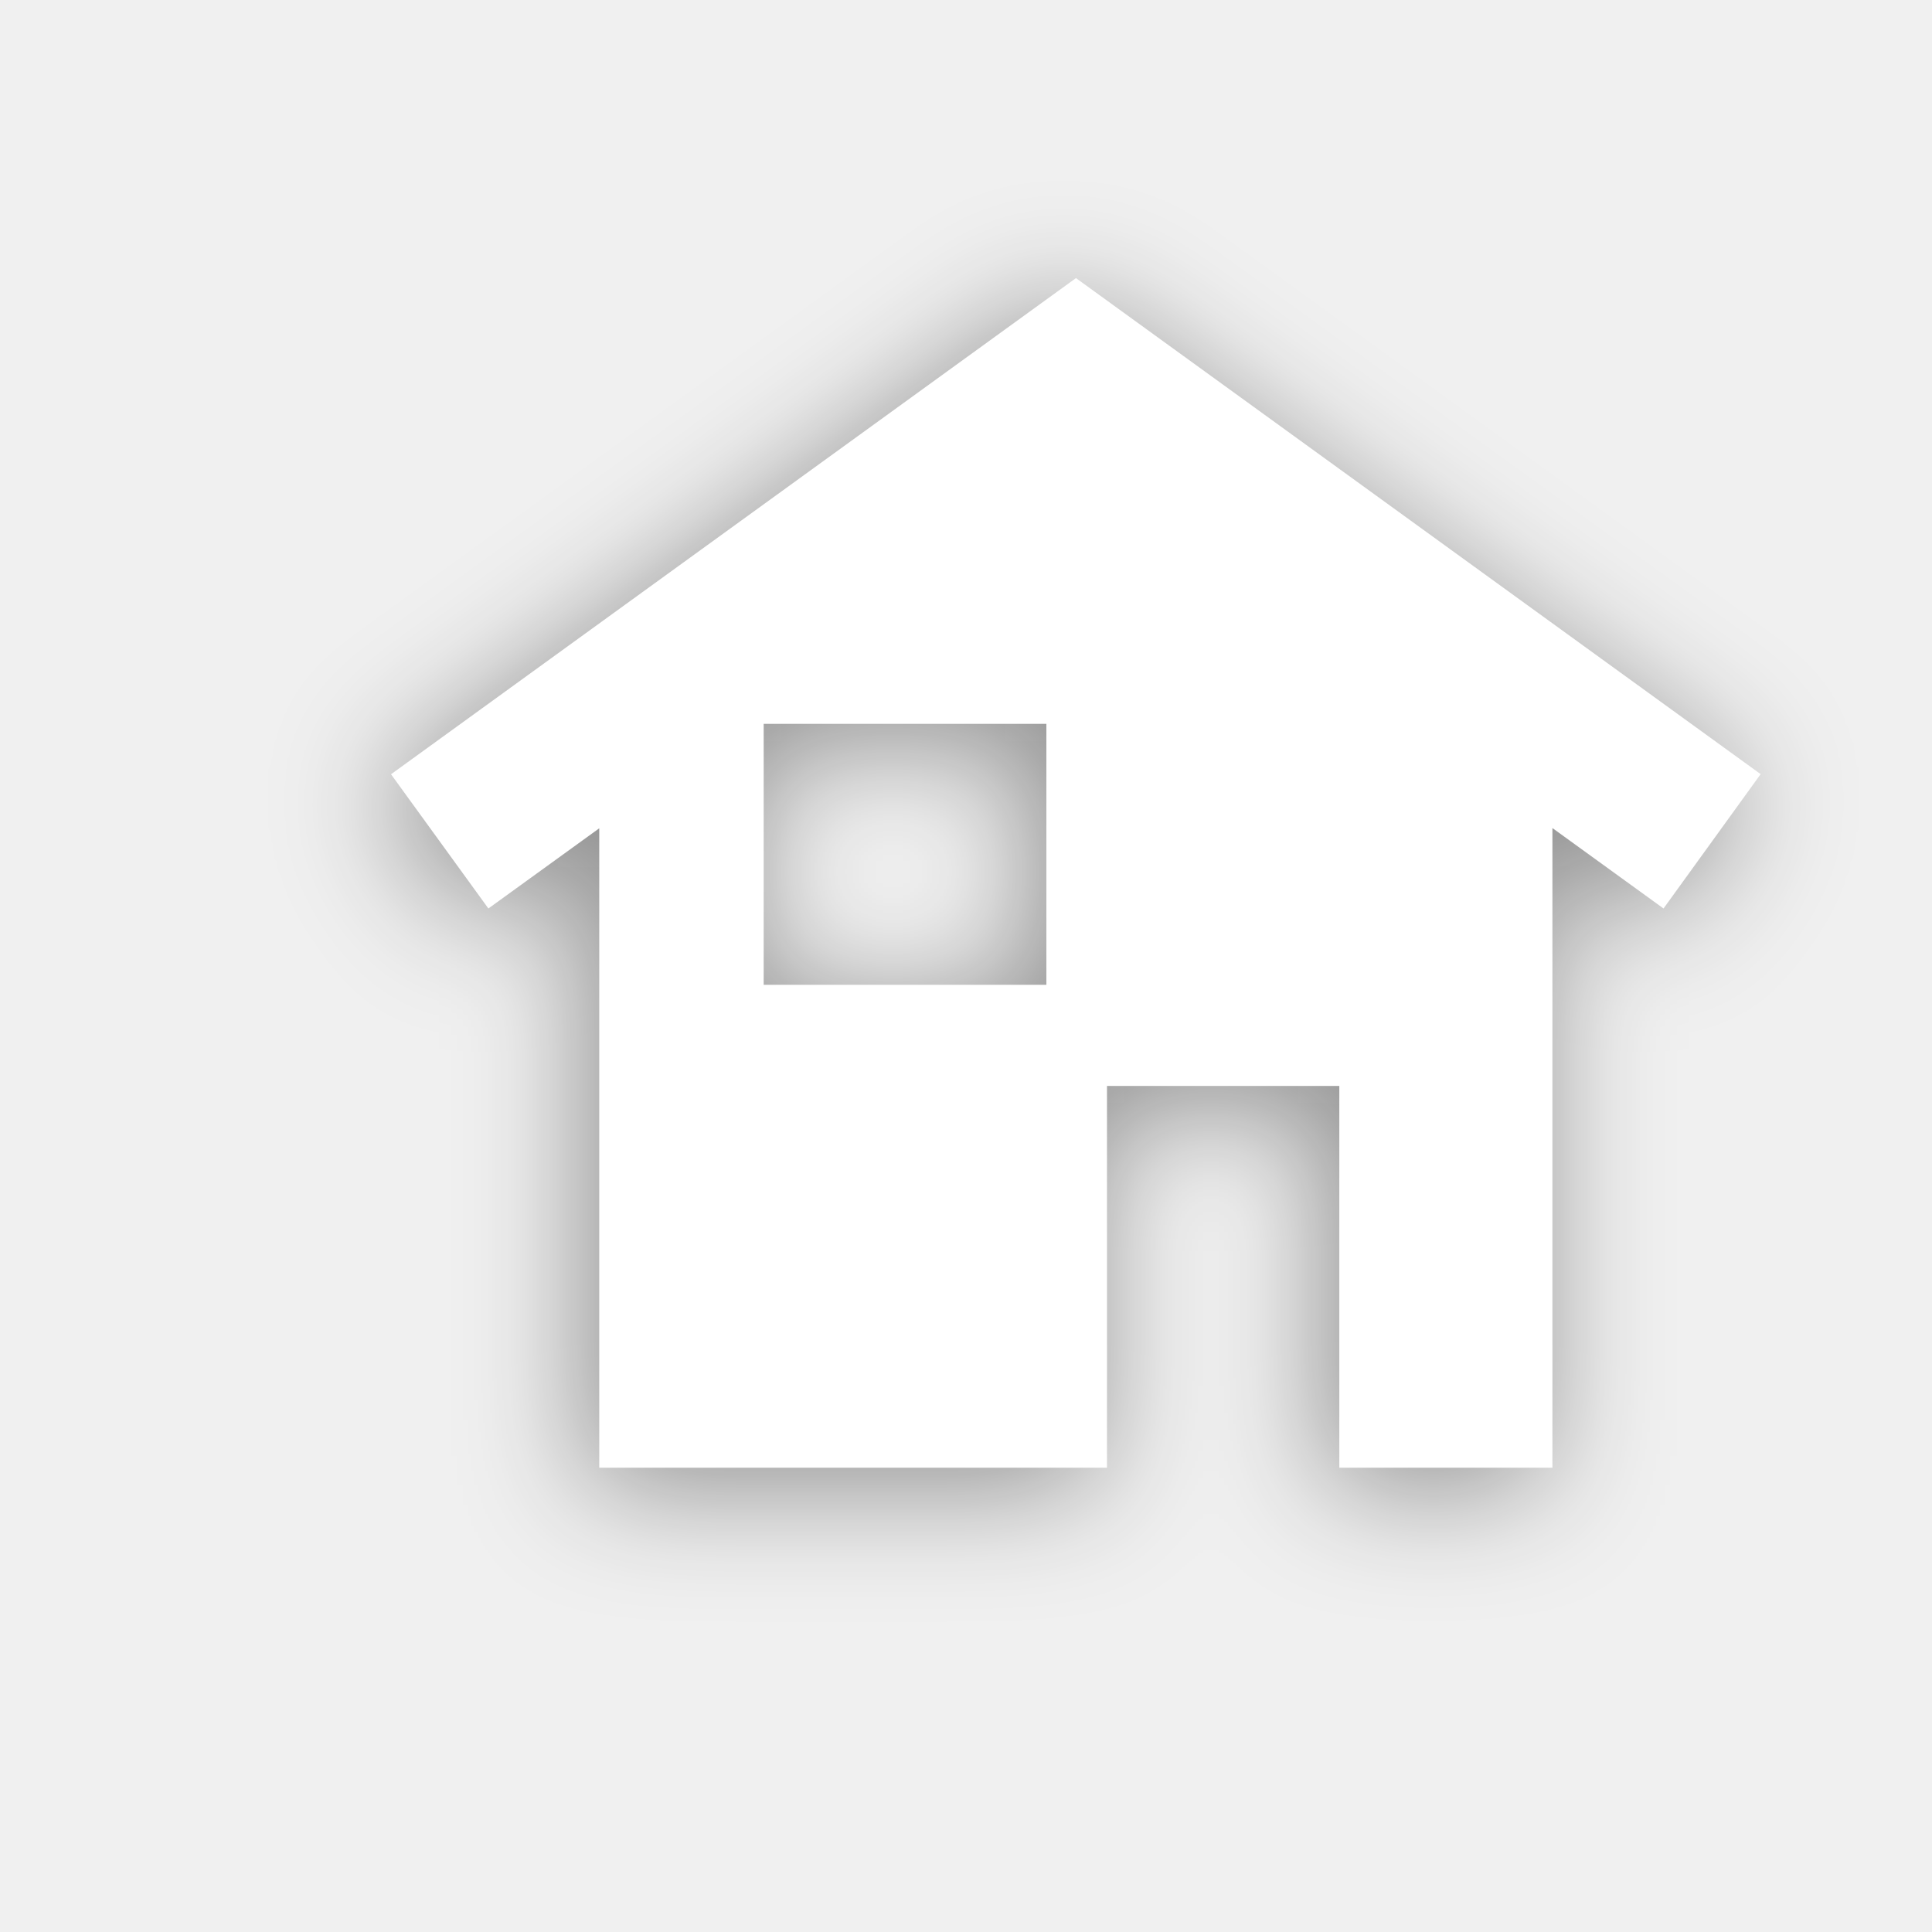
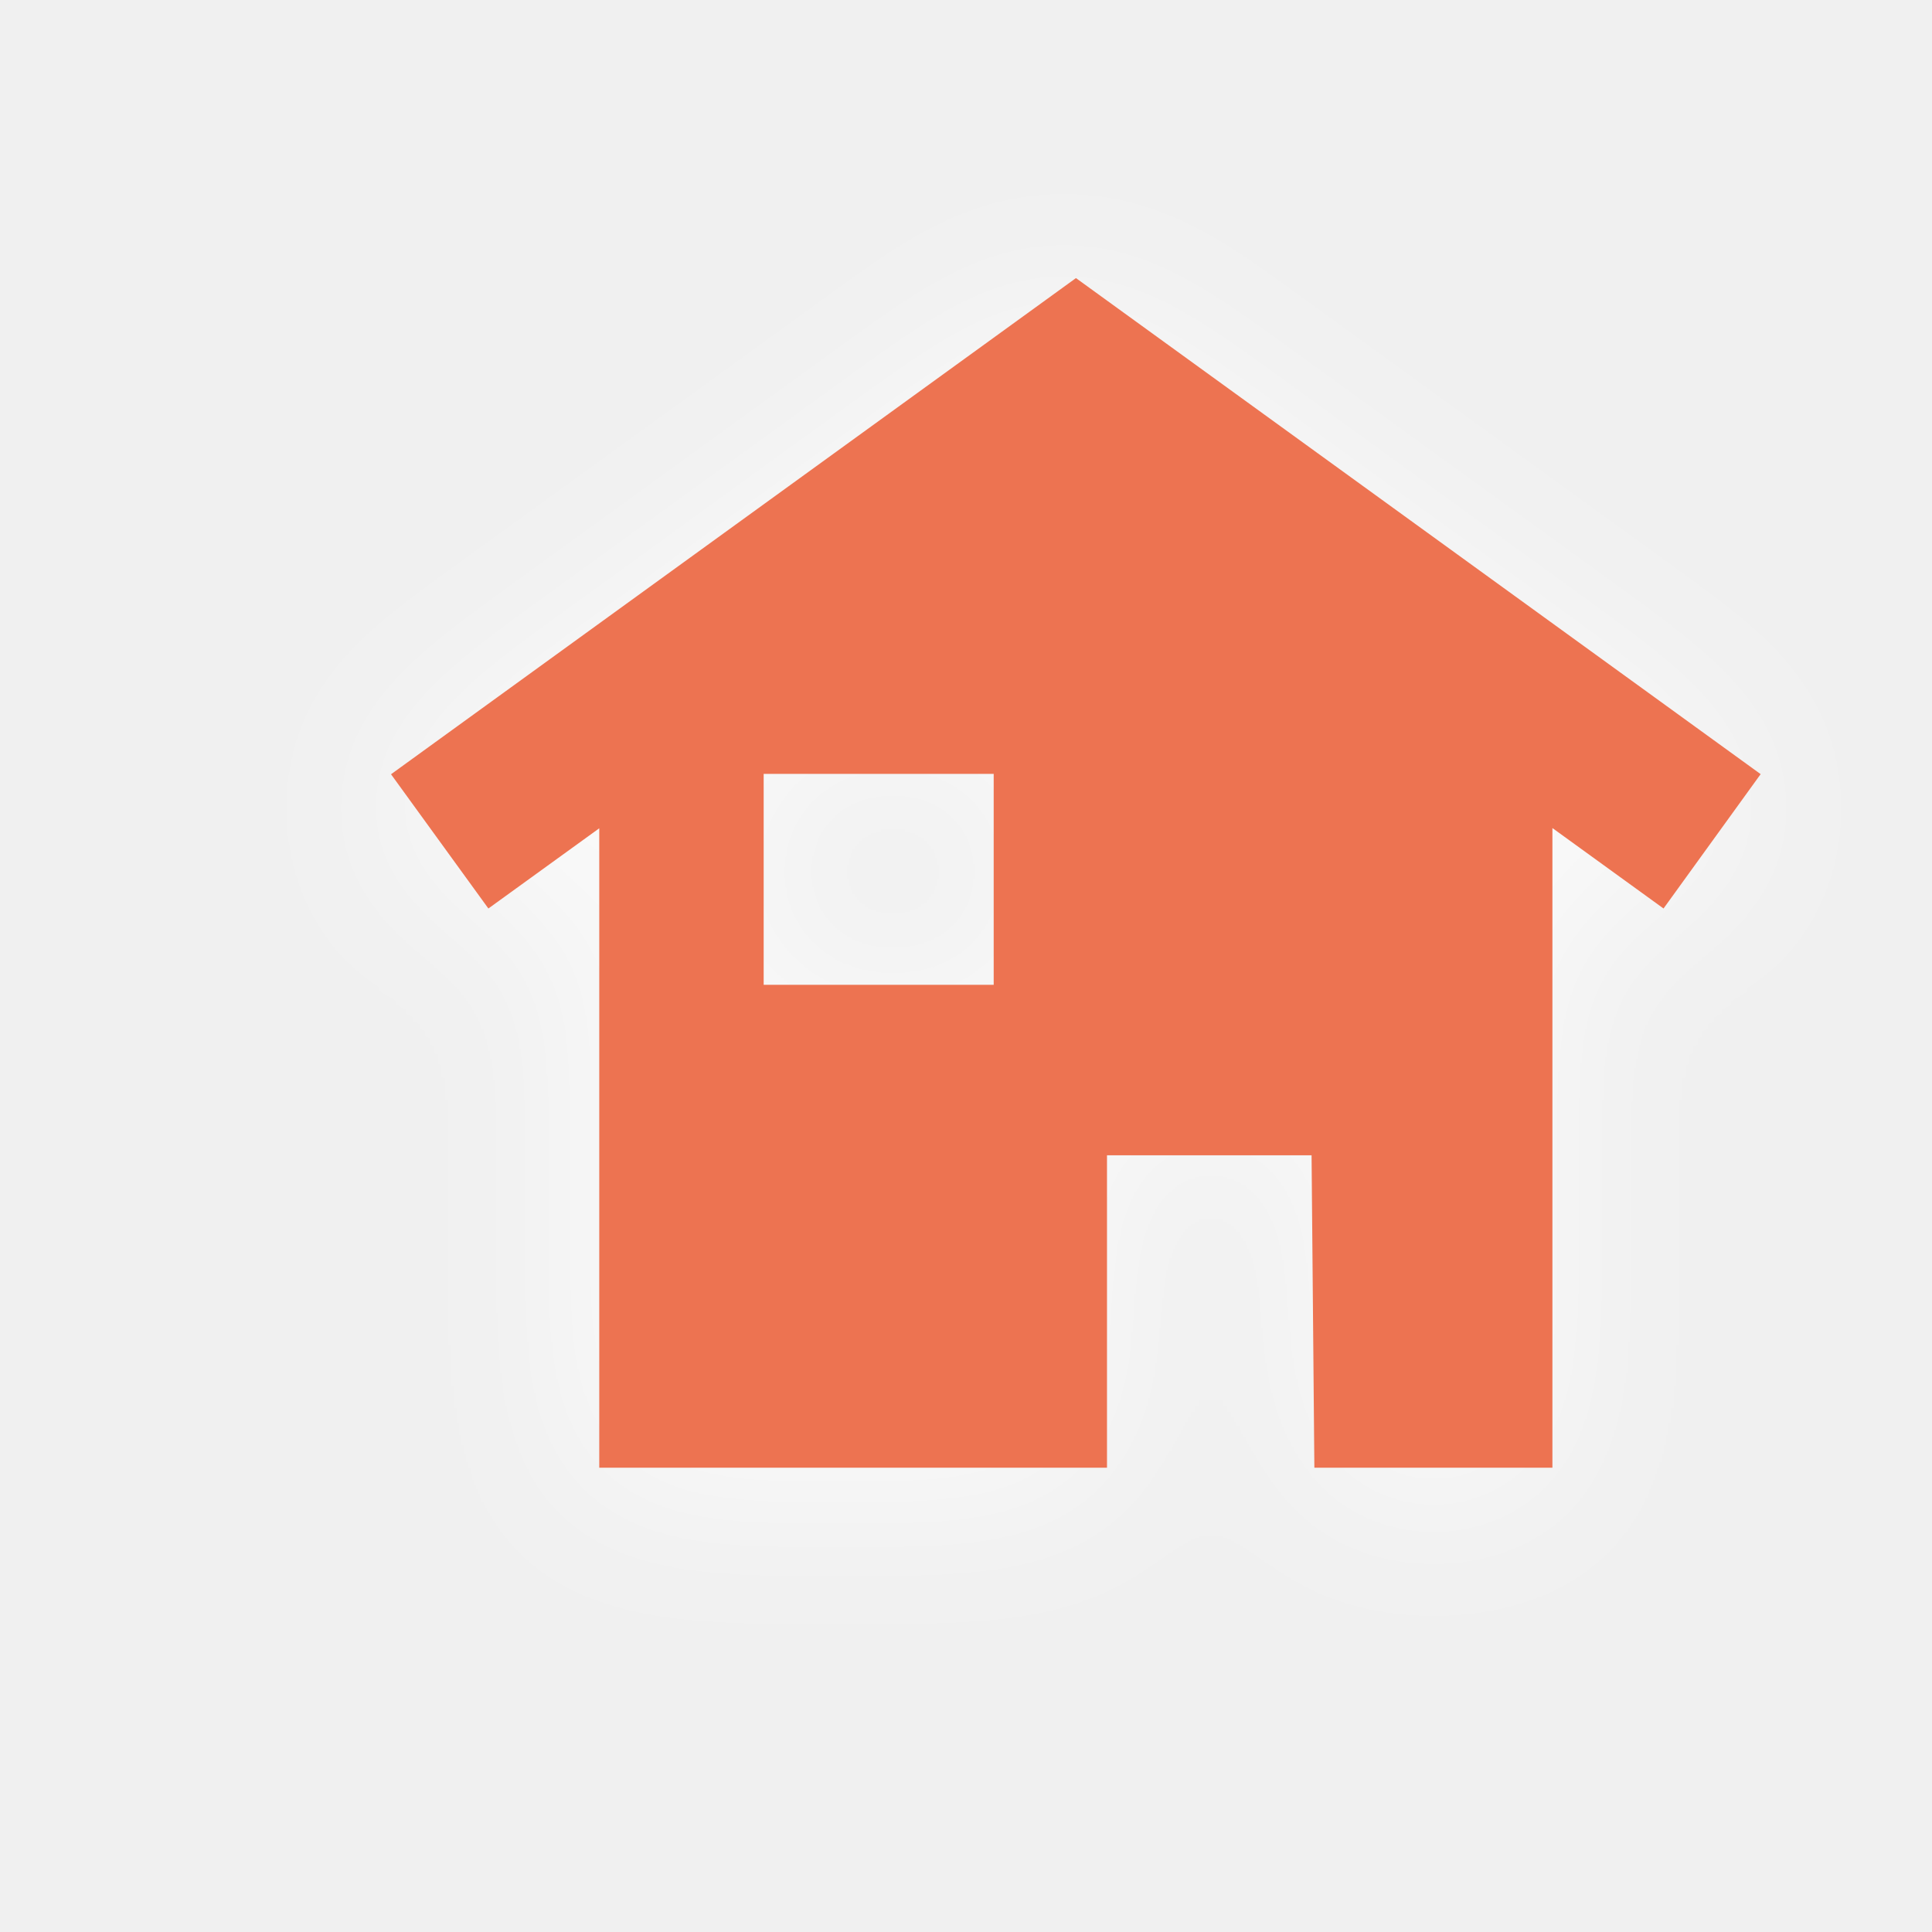
<svg xmlns="http://www.w3.org/2000/svg" width="60" height="60" viewBox="0 0 15.875 15.875" version="1.1" id="svg1">
  <defs id="defs1">
-     <filter style="color-interpolation-filters:sRGB" id="filter1" x="-0.109" y="-0.125" width="1.218" height="1.251">
-       <feGaussianBlur stdDeviation="0.469" id="feGaussianBlur1" />
+     <filter style="color-interpolation-filters:sRGB" id="filter1" x="-0.152" y="-0.175" width="1.303" height="1.349">
+       <feGaussianBlur stdDeviation="0.653" id="feGaussianBlur1" />
+     </filter>
+     <filter style="color-interpolation-filters:sRGB" id="filter38" x="-0.035" y="-0.108" width="1.07" height="1.216">
+       <feGaussianBlur stdDeviation="0.388" id="feGaussianBlur38" />
    </filter>
  </defs>
  <g id="layer1">
-     <path id="path9-2" style="color:#000000;opacity:0.41;mix-blend-mode:normal;fill:#020202;fill-opacity:1;stroke-width:0.918;-inkscape-stroke:none;filter:url(#filter1)" d="M 8.581,2.943 3.415,6.685 4.15,7.697 4.986,7.092 V 11.915 H 8.816 V 9.035 h 1.752 v 2.88 h 1.607 V 7.091 l 0.838,0.607 0.733,-1.013 z M 6.226,6.305 H 8.358 V 8.273 H 6.226 Z" transform="matrix(1.089513,0,0,1.089513,-0.6082268,-0.7791307)" />
-     <path id="path9" style="color:#000000;fill:#ffffff;stroke-width:1;-inkscape-stroke:none" d="M 8.841,2.285 3.213,6.362 4.013,7.465 4.924,6.806 V 12.06 H 9.096 V 8.923 h 1.909 v 3.137 h 1.751 V 6.804 l 0.913,0.661 0.798,-1.104 z M 6.275,5.948 h 2.323 v 2.144 H 6.275 Z" />
+     <path id="path9-2" style="color:#000000;opacity:0.713;mix-blend-mode:normal;fill:#ffffff;fill-opacity:1;stroke-width:0.918;-inkscape-stroke:none;filter:url(#filter1)" d="M 8.581,2.943 3.415,6.685 4.15,7.697 4.986,7.092 V 11.915 H 8.816 V 9.035 h 1.752 v 2.88 h 1.607 V 7.091 l 0.838,0.607 0.733,-1.013 z M 6.226,6.305 H 8.358 V 8.273 H 6.226 Z" transform="matrix(1.089513,0,0,1.089513,-0.6082268,-0.7791307)" />
+     <path id="path9" style="color:#000000;fill:#ed7351;fill-opacity:1;stroke-width:1;-inkscape-stroke:none" d="M 8.841,2.285 3.213,6.362 4.013,7.465 4.924,6.806 V 12.06 H 9.096 V 9.493 h 1.681 l 0.023,2.567 H 12.756 V 6.804 l 0.913,0.661 0.798,-1.104 z m -2.566,4.074 1.89,0 V 8.092 l -1.89,0 z" />
+     <path style="mix-blend-mode:multiply;fill:#6b6765;fill-opacity:1;stroke:#393939;stroke-width:0;stroke-linecap:round;stroke-linejoin:round;filter:url(#filter38)" d="m 27.101,19.848 1.591,0.336 -2.772,1.239 -8.774,-1.333 0.815,2.392 -2.616,1.414 c 0,0 -1.759,-0.782 -2.899,-0.566 -1.14,0.216 -4.761,2.035 -4.761,2.035 -1.43,-0.263 -1.989,-0.731 -4.086,-1.108 l 1.776,-2.554 5.516,-2.97 L 5.162,18.098 2.263,17.462 3.536,16.755 Z" id="path38" transform="matrix(1.188683,0,0,1.188683,-35.19573,-12.11069)" />
+     <g id="g32" transform="matrix(0.6305785,-0.02893894,0.02893894,0.6305785,17.69835,-10.49997)" style="stroke-width:1.584">
+       <path style="opacity:1;fill:#ed7351;fill-opacity:1;stroke:#393939;stroke-width:0;stroke-linecap:round;stroke-linejoin:round" d="m -79.527,20.878 c 0.02,0.617 0.115,5.357 0.186,5.639 0.071,0.283 0.177,0.601 0.636,0.707 0.46,0.106 12.87,2.228 12.87,2.228 0,0 4.879,-1.556 5.021,-1.556 0.141,0 0.035,-6.152 0,-6.364 -0.035,-0.212 -0.601,-0.247 -0.99,-0.283 -0.389,-0.035 -12.622,-1.945 -12.835,-1.945 -0.156,0 -2.719,0.588 -4.052,1.022 -0.482,0.157 -0.846,0.244 -0.836,0.551 z" id="path30" />
+       <path style="opacity:1;fill:#fea678;fill-opacity:1;stroke:#393939;stroke-width:0;stroke-linecap:round;stroke-linejoin:round" d="m -79.354,20.651 c 1.025,0.225 12.651,2.275 13.051,2.325 0.4,0.05 0.15,0.7 0.15,1.55 0,0.85 -0.075,3.85 -0.05,4.2 0.025,0.35 0.175,0.675 -0.825,0.475 -1,-0.2 -11.401,-1.975 -11.726,-2.15 -0.325,-0.175 -0.55,-0.125 -0.6,-1 -0.05,-0.875 -0.375,-5.275 0,-5.4 z" id="path31" />
+       <path style="opacity:1;fill:#85251f;fill-opacity:1;stroke:#393939;stroke-width:0;stroke-linecap:round;stroke-linejoin:round" d="m -66.053,23.051 c 0.525,-0.175 4.725,-1.275 4.95,-1.375 0.225,-0.1 0.35,-0.1 0.325,0.3 -0.025,0.4 0.025,5.525 0,5.65 -0.025,0.125 -0.25,0.225 -0.675,0.325 -0.425,0.1 -4.2,1.45 -4.425,1.45 -0.225,0 -0.375,0 -0.375,-0.45 0,-0.45 0.225,-5.95 0.2,-5.9 z" id="path32" />
+     </g>
+     <g id="g32-5" transform="matrix(0.6312422,0,0,0.6312422,27.42942,-6.956113)" style="stroke-width:1.584">
+       <path style="opacity:1;fill:#ed7351;fill-opacity:1;stroke:#393939;stroke-width:0;stroke-linecap:round;stroke-linejoin:round" d="m -79.527,20.878 c 0.02,0.617 0.115,5.357 0.186,5.639 0.071,0.283 0.177,0.601 0.636,0.707 0.46,0.106 12.87,2.228 12.87,2.228 0,0 4.879,-1.556 5.021,-1.556 0.141,0 0.035,-6.152 0,-6.364 -0.035,-0.212 -0.601,-0.247 -0.99,-0.283 -0.389,-0.035 -12.622,-1.945 -12.835,-1.945 -0.156,0 -2.719,0.588 -4.052,1.022 -0.482,0.157 -0.846,0.244 -0.836,0.551 z" id="path30-9" />
+       <path style="opacity:1;fill:#fea678;fill-opacity:1;stroke:#393939;stroke-width:0;stroke-linecap:round;stroke-linejoin:round" d="m -79.354,20.651 c 1.025,0.225 12.651,2.275 13.051,2.325 0.4,0.05 0.15,0.7 0.15,1.55 0,0.85 -0.075,3.85 -0.05,4.2 0.025,0.35 0.175,0.675 -0.825,0.475 -1,-0.2 -11.401,-1.975 -11.726,-2.15 -0.325,-0.175 -0.55,-0.125 -0.6,-1 -0.05,-0.875 -0.375,-5.275 0,-5.4 z" id="path31-2" />
+       <path style="opacity:1;fill:#85251f;fill-opacity:1;stroke:#393939;stroke-width:0;stroke-linecap:round;stroke-linejoin:round" d="m -65.987,23.018 c 0.525,-0.175 4.659,-1.242 4.884,-1.342 0.225,-0.1 0.35,-0.1 0.325,0.3 -0.025,0.4 0.025,5.525 0,5.65 -0.025,0.125 -0.25,0.225 -0.675,0.325 -0.425,0.1 -3.967,1.383 -4.192,1.383 -0.225,0 -0.375,0 -0.375,-0.45 0,-0.45 0.009,-5.518 0.034,-5.867 z" id="path32-8" />
+     </g>
+     <g id="g32-5-6" transform="matrix(0.6311759,-0.00914574,0.00914574,0.6311759,36.31329,-6.11827)" style="stroke-width:1.584">
+       <path style="opacity:1;fill:#ed7351;fill-opacity:1;stroke:#393939;stroke-width:0;stroke-linecap:round;stroke-linejoin:round" d="m -79.527,20.878 c 0.02,0.617 0.115,5.357 0.186,5.639 0.071,0.283 0.177,0.601 0.636,0.707 0.46,0.106 12.87,2.228 12.87,2.228 0,0 4.879,-1.556 5.021,-1.556 0.141,0 0.489,-6.593 0.454,-6.805 -0.035,-0.212 -0.601,-0.247 -0.99,-0.283 -0.389,-0.035 -12.622,-1.945 -12.835,-1.945 -0.156,0 -3.173,1.029 -4.506,1.463 -0.482,0.157 -0.846,0.244 -0.836,0.551 z" id="path30-9-7" />
+       <path style="opacity:1;fill:#fea678;fill-opacity:1;stroke:#393939;stroke-width:0;stroke-linecap:round;stroke-linejoin:round" d="m -79.354,20.651 c 1.025,0.225 12.651,2.275 13.051,2.325 0.4,0.05 0.15,0.7 0.15,1.55 0,0.85 -0.075,3.85 -0.05,4.2 0.025,0.35 0.175,0.675 -0.825,0.475 -1,-0.2 -11.401,-1.975 -11.726,-2.15 -0.325,-0.175 -0.55,-0.125 -0.6,-1 -0.05,-0.875 -0.375,-5.275 0,-5.4 z" id="path31-2-9" />
+       <path style="opacity:1;fill:#a95227;fill-opacity:1;stroke:#393939;stroke-width:0;stroke-linecap:round;stroke-linejoin:round" d="m -66.053,23.051 c 0.525,-0.175 4.99,-1.648 5.215,-1.748 0.225,-0.1 0.35,-0.1 0.325,0.3 -0.025,0.4 -0.239,5.898 -0.264,6.023 -0.025,0.125 -0.25,0.225 -0.675,0.325 -0.425,0.1 -4.2,1.45 -4.425,1.45 -0.225,0 -0.375,0 -0.375,-0.45 0,-0.45 0.225,-5.95 0.2,-5.9 z" id="path32-8-5" />
+     </g>
+     <g id="g32-3" transform="matrix(0.6312422,0,0,0.6312422,22.92555,-12.02025)" style="stroke-width:1.584">
+       <path style="opacity:1;fill:#ed7351;fill-opacity:1;stroke:#393939;stroke-width:0;stroke-linecap:round;stroke-linejoin:round" d="m -79.527,20.878 c 0.02,0.617 0.115,5.357 0.186,5.639 0.071,0.283 0.177,0.601 0.636,0.707 0.46,0.106 12.87,2.228 12.87,2.228 0,0 4.879,-1.556 5.021,-1.556 0.141,0 0.6,-6.435 0.565,-6.647 -0.035,-0.212 -0.601,-0.247 -0.99,-0.283 -0.389,-0.035 -12.622,-1.945 -12.835,-1.945 -0.156,0 -3.284,0.871 -4.617,1.304 -0.482,0.157 -0.846,0.244 -0.836,0.551 z" id="path30-7" />
+       <path style="opacity:1;fill:#fea678;fill-opacity:1;stroke:#393939;stroke-width:0;stroke-linecap:round;stroke-linejoin:round" d="m -79.354,20.651 c 1.025,0.225 12.651,2.275 13.051,2.325 0.4,0.05 0.15,0.7 0.15,1.55 0,0.85 -0.075,3.85 -0.05,4.2 0.025,0.35 0.175,0.675 -0.825,0.475 -1,-0.2 -11.401,-1.975 -11.726,-2.15 -0.325,-0.175 -0.55,-0.125 -0.6,-1 -0.05,-0.875 -0.375,-5.275 0,-5.4 z" id="path31-8" />
+       <path style="opacity:1;fill:#85251f;fill-opacity:1;stroke:#393939;stroke-width:0;stroke-linecap:round;stroke-linejoin:round" d="m -66.053,23.051 c 0.525,-0.175 4.725,-1.275 4.95,-1.375 0.225,-0.1 0.35,-0.1 0.325,0.3 -0.025,0.4 0.025,5.525 0,5.65 -0.025,0.125 -0.25,0.225 -0.675,0.325 -0.425,0.1 -4.2,1.45 -4.425,1.45 -0.225,0 -0.375,0 -0.375,-0.45 0,-0.45 0.225,-5.95 0.2,-5.9 z" id="path32-0" />
+     </g>
+     <g id="g32-3-9" transform="matrix(0.6311627,-0.01001507,0.01001507,0.6311627,31.76474,-11.24799)" style="stroke-width:1.584">
+       <path style="opacity:1;fill:#ed7351;fill-opacity:1;stroke:#393939;stroke-width:0;stroke-linecap:round;stroke-linejoin:round" d="m -79.527,20.878 c 0.02,0.617 0.115,5.357 0.186,5.639 0.071,0.283 0.177,0.601 0.636,0.707 0.46,0.106 12.87,2.228 12.87,2.228 0,0 4.879,-1.556 5.021,-1.556 0.141,0 0.279,-6.643 0.243,-6.855 -0.035,-0.212 -0.601,-0.247 -0.99,-0.283 -0.389,-0.035 -11.989,-1.793 -12.201,-1.793 -0.156,0 -3.596,0.927 -4.928,1.361 -0.482,0.157 -0.846,0.244 -0.836,0.551 z" id="path30-7-1" />
+       <path style="opacity:1;fill:#fea678;fill-opacity:1;stroke:#393939;stroke-width:0;stroke-linecap:round;stroke-linejoin:round" d="m -79.354,20.651 c 1.025,0.225 12.651,2.275 13.051,2.325 0.4,0.05 0.15,0.7 0.15,1.55 0,0.85 -0.075,3.85 -0.05,4.2 0.025,0.35 0.175,0.675 -0.825,0.475 -1,-0.2 -11.401,-1.975 -11.726,-2.15 -0.325,-0.175 -0.55,-0.125 -0.6,-1 -0.05,-0.875 -0.375,-5.275 0,-5.4 z" id="path31-8-1" />
+       <path style="opacity:1;fill:#a95227;fill-opacity:1;stroke:#393939;stroke-width:0;stroke-linecap:round;stroke-linejoin:round" d="m -66.053,23.051 c 0.525,-0.175 4.779,-1.674 5.004,-1.774 0.225,-0.1 0.35,-0.1 0.325,0.3 -0.025,0.4 -0.028,5.925 -0.053,6.05 -0.025,0.125 -0.25,0.225 -0.675,0.325 -0.425,0.1 -4.2,1.45 -4.425,1.45 -0.225,0 -0.375,0 -0.375,-0.45 0,-0.45 0.225,-5.95 0.2,-5.9 z" id="path32-0-1" />
+     </g>
+     <g id="g32-3-9-1" transform="matrix(0.6311627,-0.01001507,0.01001507,0.6311627,27.95708,-16.2319)" style="stroke-width:1.584">
+       <path style="opacity:1;fill:#ed7351;fill-opacity:1;stroke:#393939;stroke-width:0;stroke-linecap:round;stroke-linejoin:round" d="m -79.527,20.878 c 0.02,0.617 0.115,5.357 0.186,5.639 0.071,0.283 0.177,0.601 0.636,0.707 0.46,0.106 12.87,2.228 12.87,2.228 0,0 4.879,-1.556 5.021,-1.556 0.141,0 0.035,-6.152 0,-6.364 -0.035,-0.212 -0.601,-0.247 -0.99,-0.283 -0.389,-0.035 -12.622,-1.945 -12.835,-1.945 -0.156,0 -2.719,0.588 -4.052,1.022 -0.482,0.157 -0.846,0.244 -0.836,0.551 z" id="path30-7-1-2" />
+       <path style="opacity:1;fill:#fea678;fill-opacity:1;stroke:#393939;stroke-width:0;stroke-linecap:round;stroke-linejoin:round" d="m -79.354,20.651 c 1.025,0.225 12.651,2.275 13.051,2.325 0.4,0.05 0.15,0.7 0.15,1.55 0,0.85 -0.075,3.85 -0.05,4.2 0.025,0.35 0.175,0.675 -0.825,0.475 -1,-0.2 -11.401,-1.975 -11.726,-2.15 -0.325,-0.175 -0.55,-0.125 -0.6,-1 -0.05,-0.875 -0.375,-5.275 0,-5.4 z" id="path31-8-1-1" />
+       <path style="opacity:1;fill:#a95227;fill-opacity:1;stroke:#393939;stroke-width:0;stroke-linecap:round;stroke-linejoin:round" d="m -66.053,23.051 c 0.525,-0.175 4.725,-1.275 4.95,-1.375 0.225,-0.1 0.35,-0.1 0.325,0.3 -0.025,0.4 0.025,5.525 0,5.65 -0.025,0.125 -0.25,0.225 -0.675,0.325 -0.425,0.1 -4.2,1.45 -4.425,1.45 -0.225,0 -0.375,0 -0.375,-0.45 0,-0.45 0.225,-5.95 0.2,-5.9 z" id="path32-0-1-7" />
+     </g>
+     <g id="g38" transform="matrix(1.188683,0,0,1.188683,-34.8617,-8.932429)" style="stroke-width:0.841">
+       <path style="fill:#ed7351;fill-opacity:1;stroke:#393939;stroke-width:0;stroke-linecap:round;stroke-linejoin:round" d="m 14.798,16.024 c -0.01,0.328 -0.061,2.845 -0.099,2.995 -0.038,0.15 -0.094,0.319 -0.338,0.376 -0.244,0.056 -6.032,3.528 -6.032,3.528 0,0 -4.192,-0.987 -4.274,-1.065 C 3.852,21.661 3.537,17.751 3.642,17.707 c 0.715,-0.299 5.046,-2.041 7.175,-2.625 0.083,0 2.829,0.419 3.537,0.649 0.256,0.083 0.449,0.129 0.444,0.293 z" id="path30-7-2" />
+       <path style="fill:#c6602e;fill-opacity:1;stroke:#393939;stroke-width:0;stroke-linecap:round;stroke-linejoin:round" d="m 14.707,15.904 c -0.544,0.119 -6.547,2.98 -6.566,3.193 l -0.08,0.869 c -0.041,0.45 0.209,2.337 0.196,2.523 -0.013,0.186 -0.093,0.508 0.438,0.252 0.488,-0.235 5.521,-3.346 5.694,-3.439 0.173,-0.093 0.292,-0.066 0.319,-0.531 0.027,-0.465 0.199,-2.801 -10e-7,-2.868 z" id="path31-8-0" />
+       <path style="fill:#fea678;fill-opacity:1;stroke:#393939;stroke-width:0;stroke-linecap:round;stroke-linejoin:round" d="M 8.014,19.113 C 7.663,19.012 3.986,17.925 3.836,17.867 3.686,17.808 3.602,17.808 3.619,18.041 c 0.017,0.232 0.221,3.449 0.395,3.727 0.231,0.368 2.92,0.877 4.185,1.208 0.15,0 0.04,-0.193 0.04,-0.455 0,-0.261 -0.243,-3.437 -0.226,-3.408 z" id="path32-0-0" />
+     </g>
+     <g id="g37" transform="matrix(1.216701,0,0,1.216701,-34.38503,-10.8038)" style="stroke-width:0.822">
+       <path style="opacity:1;fill:#ed7351;fill-opacity:1;stroke:#393939;stroke-width:0;stroke-linecap:round;stroke-linejoin:round" d="m 15.239,22.275 2.616,-2.086 0.423,-3.371 -6.681,-4.089 -3.29,1.258 -0.407,3.317 z" id="path36" />
+       <path style="opacity:1;fill:#fea678;fill-opacity:1;stroke:#393939;stroke-width:0;stroke-linecap:round;stroke-linejoin:round" d="M 7.986,17.464 15.062,22.275 15.699,18.881 8.218,14.051 Z" id="path35" />
+       <path style="opacity:1;fill:#a95227;fill-opacity:1;stroke:#393939;stroke-width:0;stroke-linecap:round;stroke-linejoin:round" d="m 15.699,18.633 2.467,-1.828 -0.381,3.384 -2.616,2.015 z" id="path37" />
+     </g>
  </g>
</svg>
